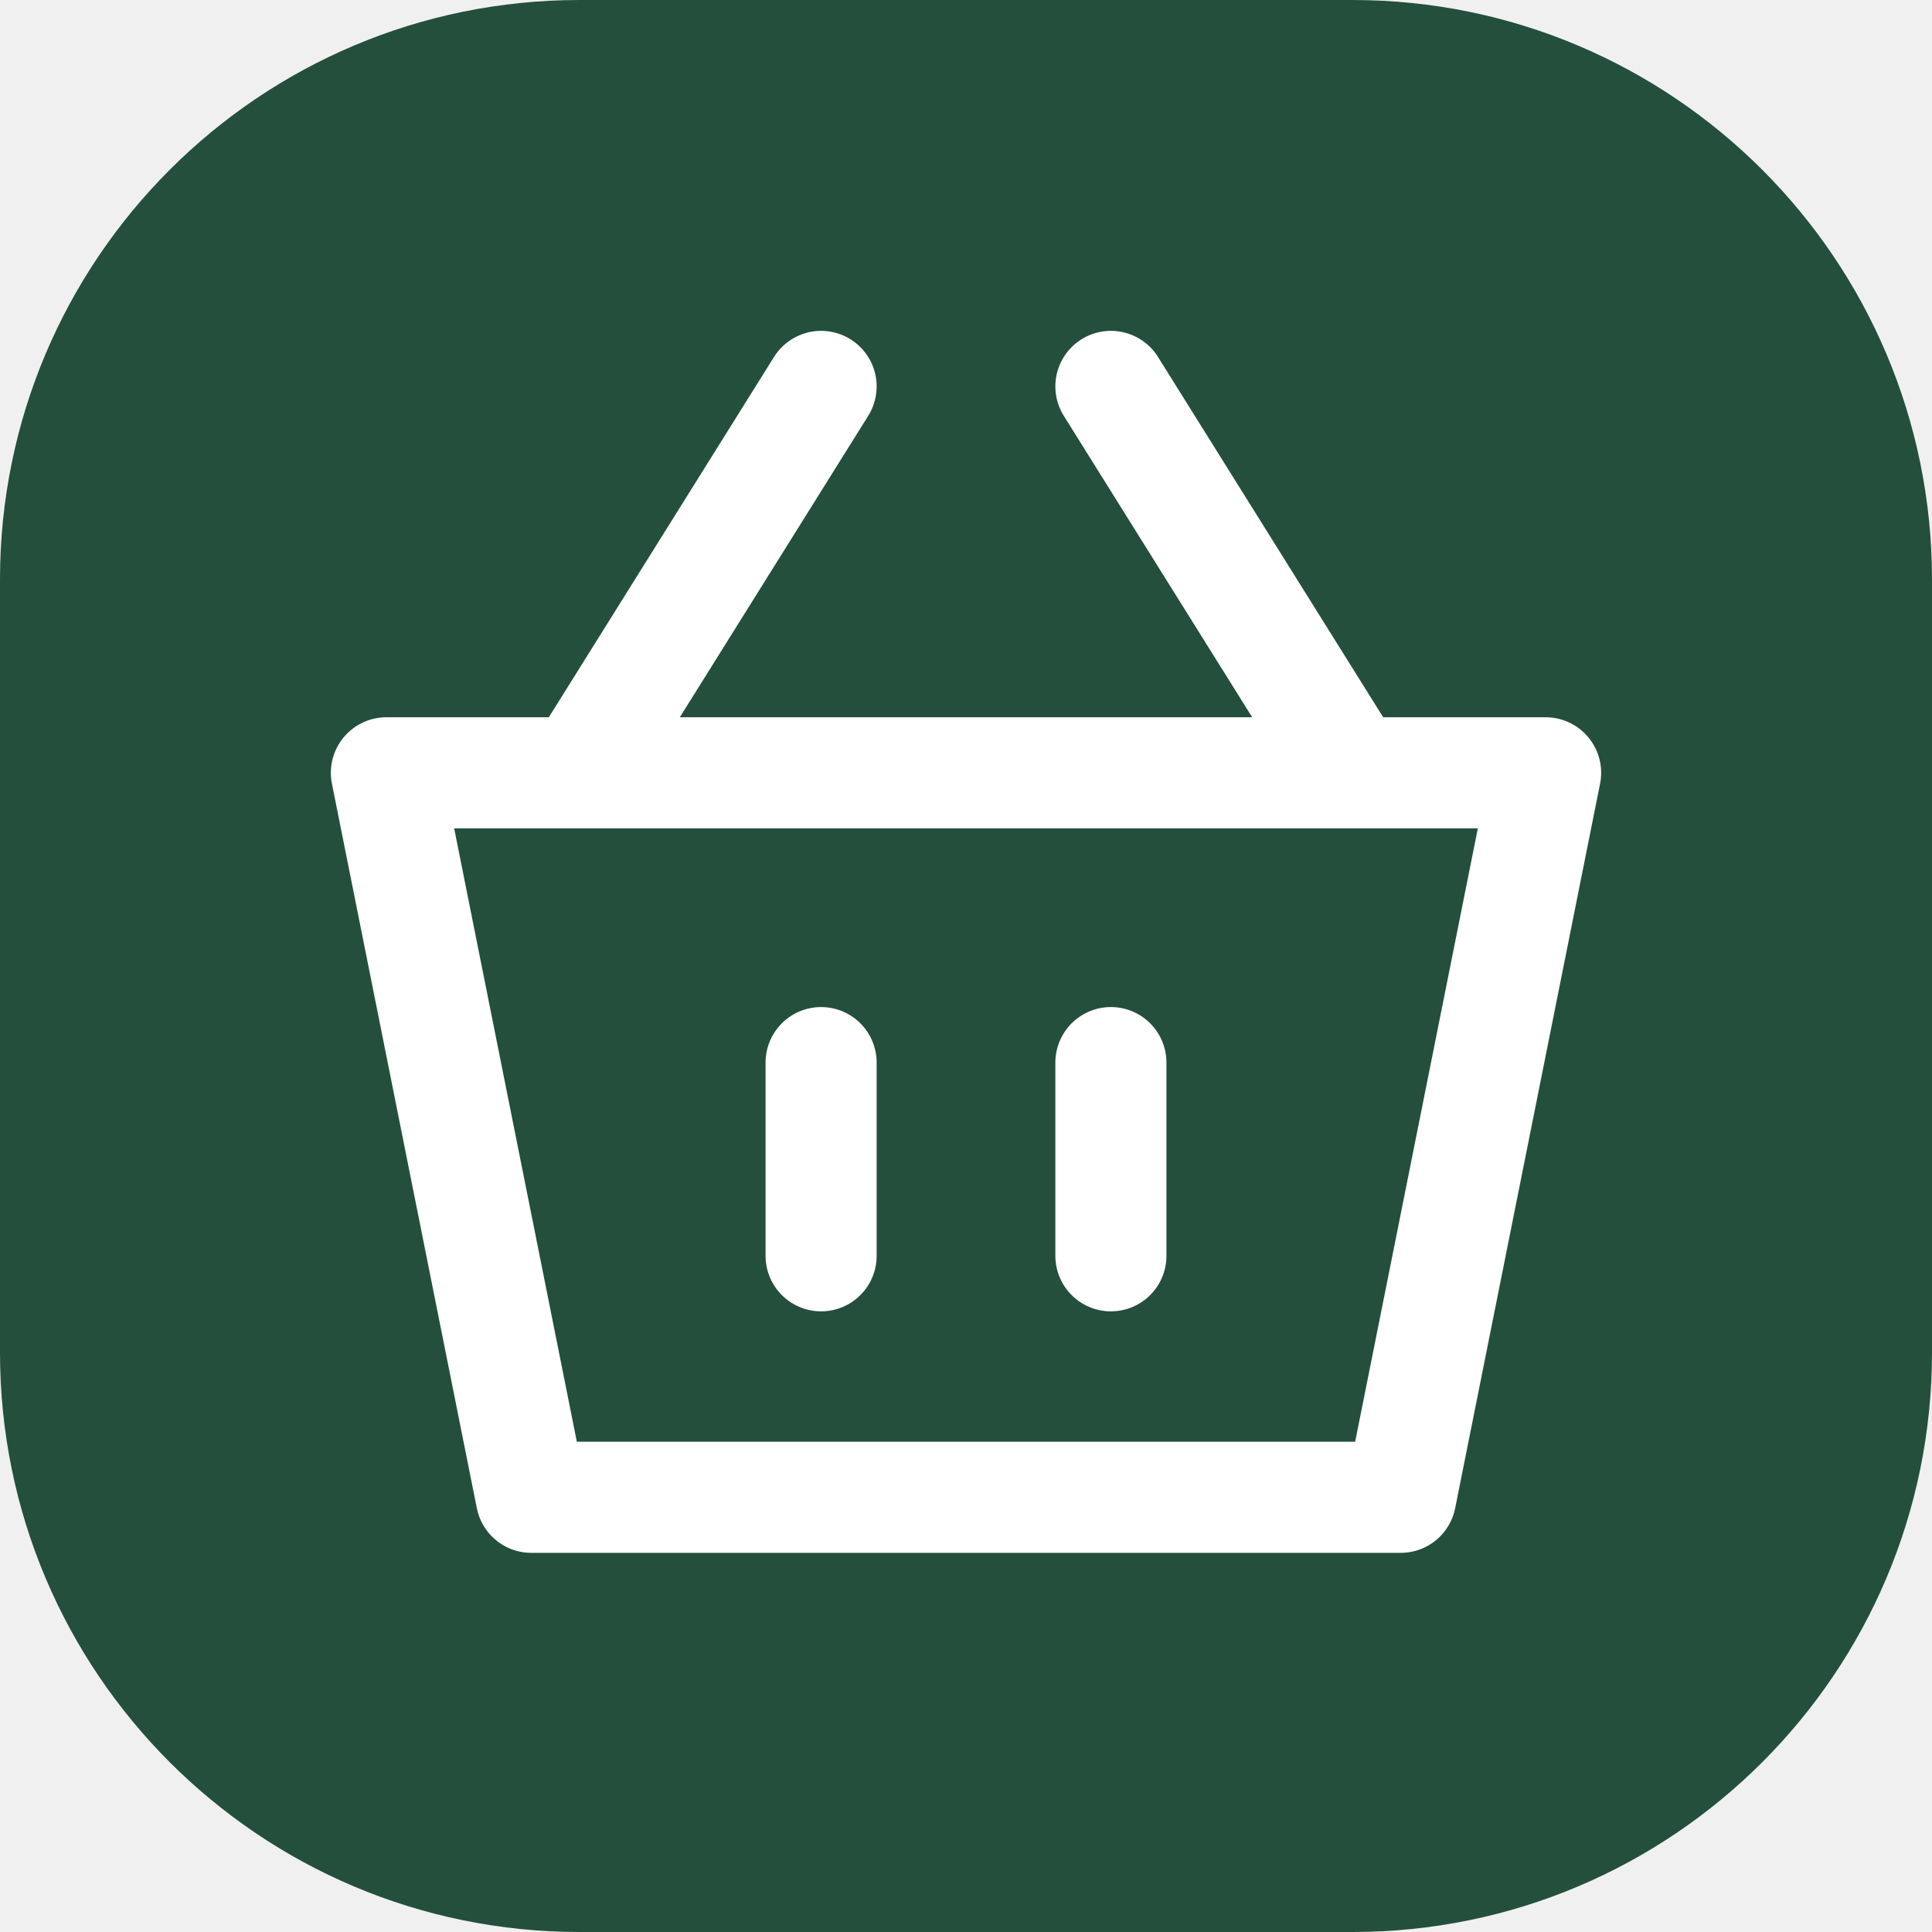
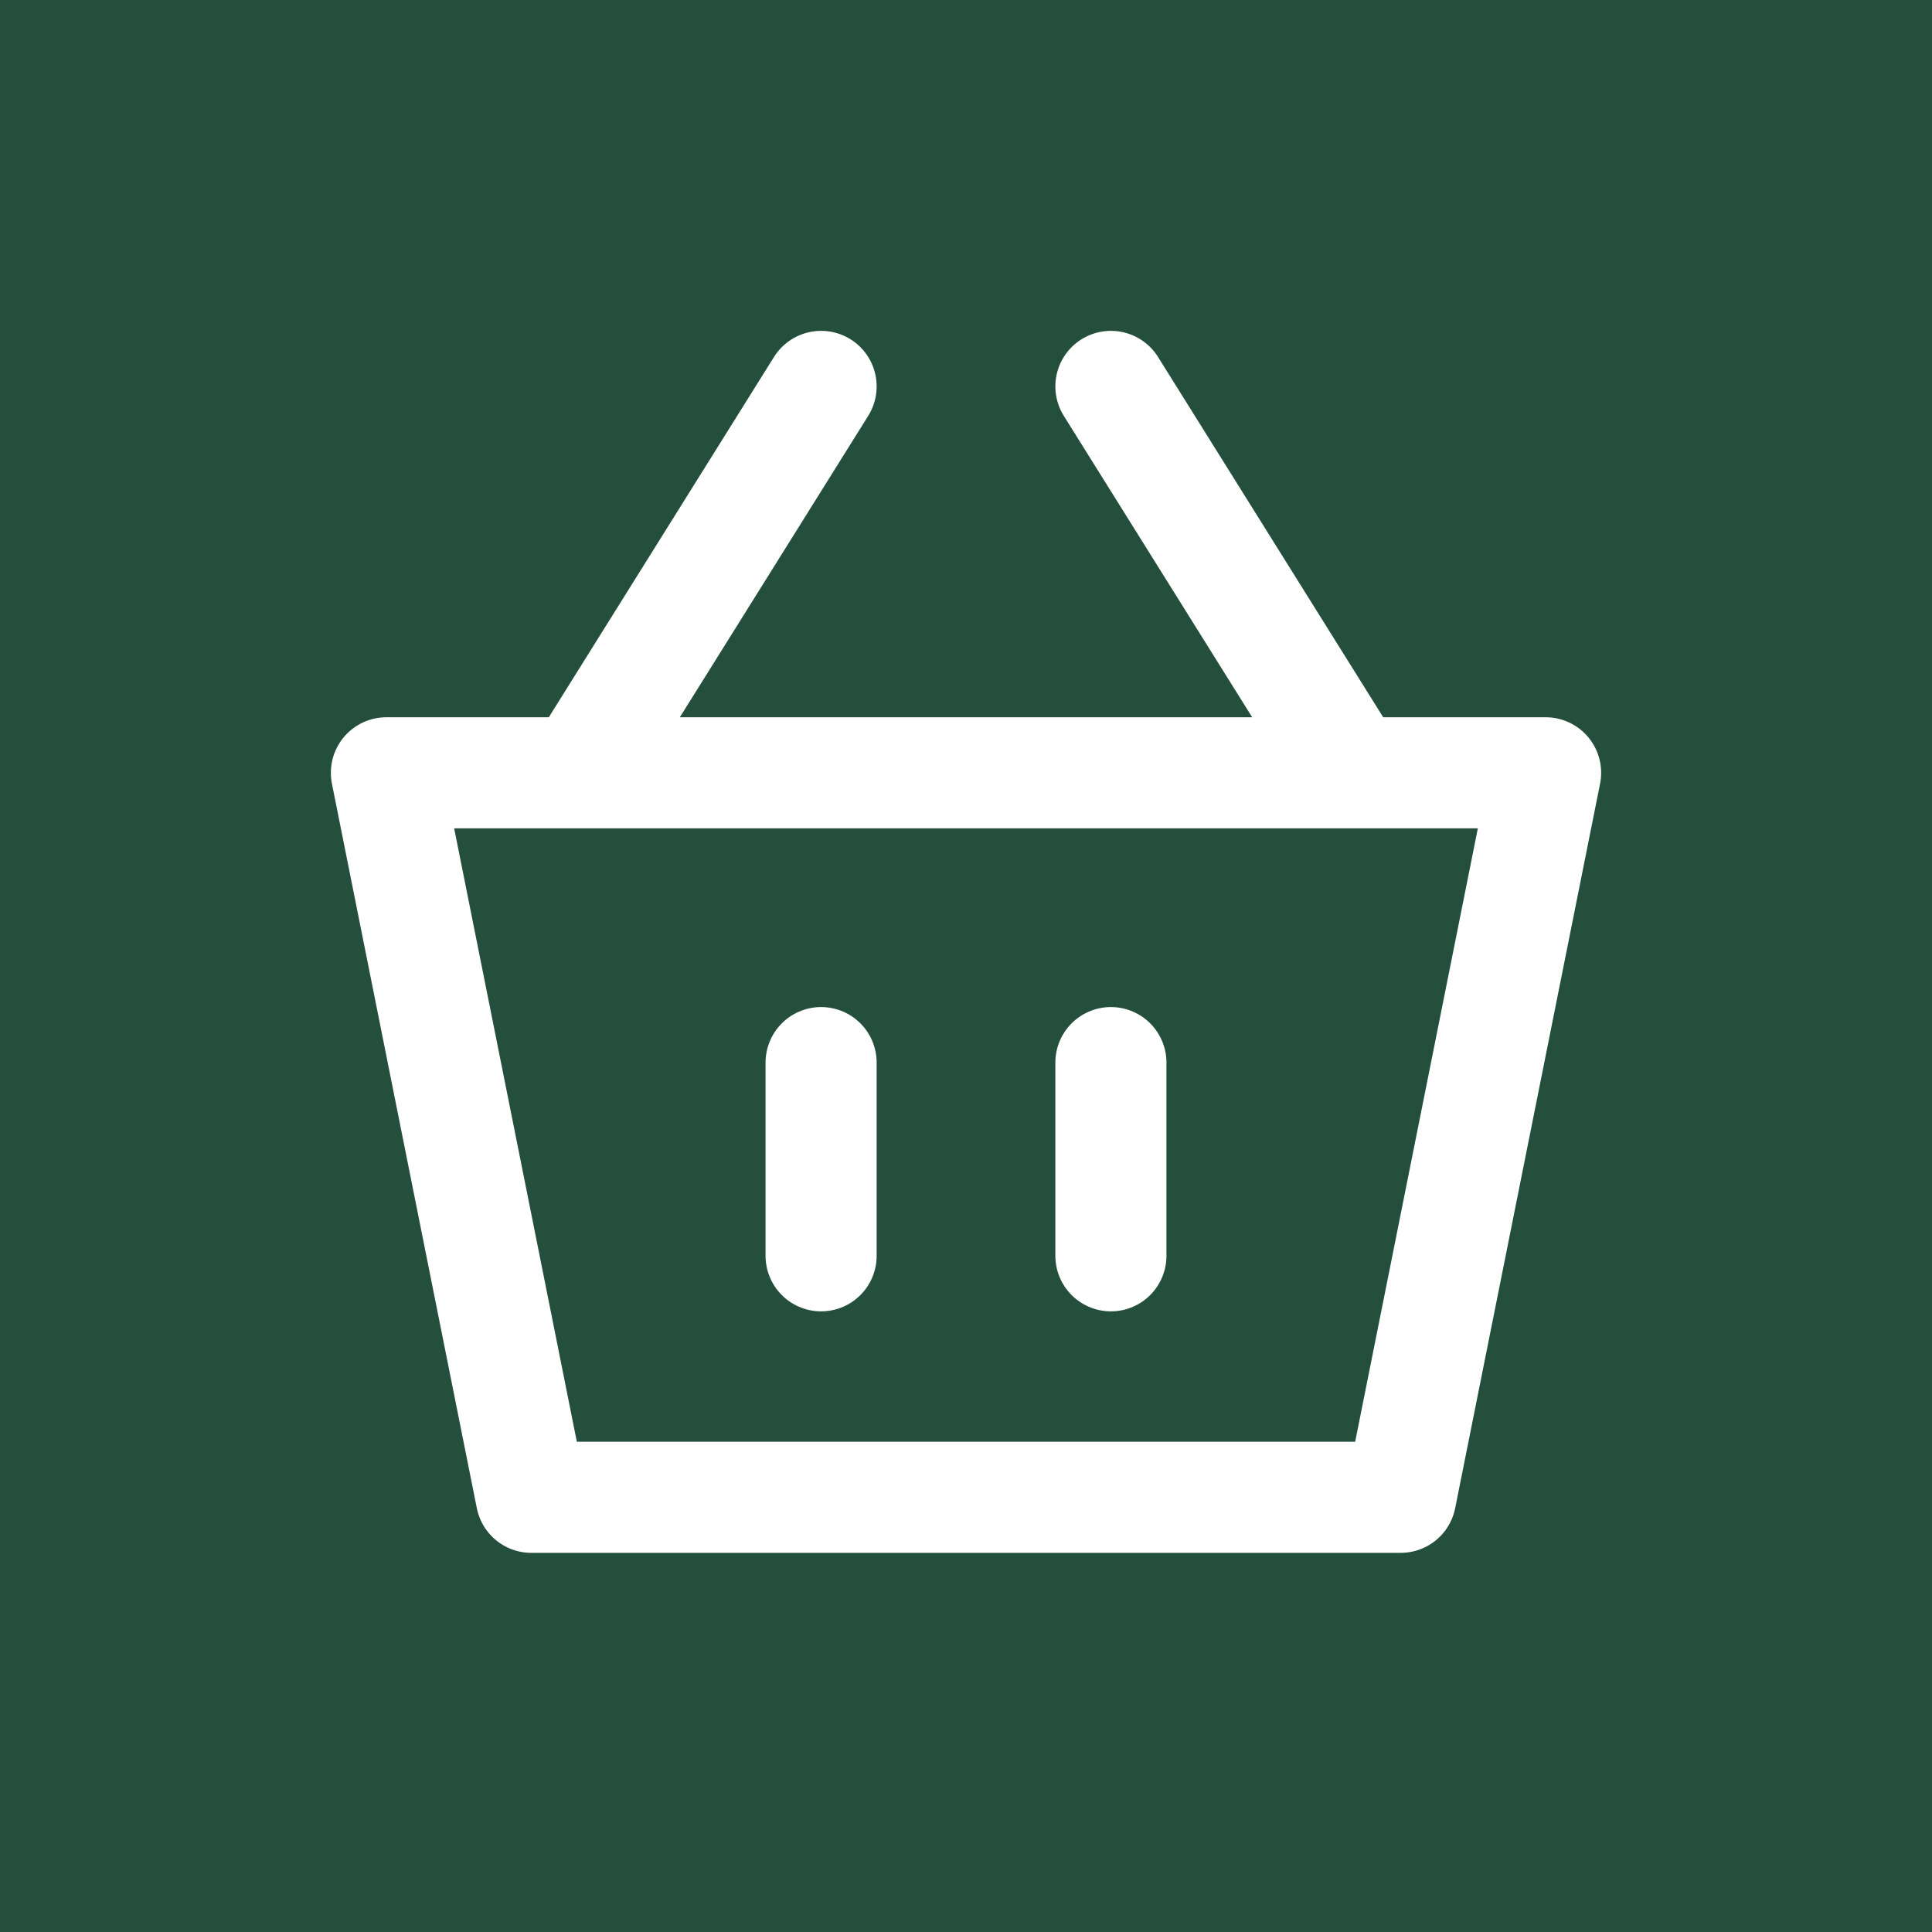
<svg xmlns="http://www.w3.org/2000/svg" viewBox="0 0 40 40">
-   <rect width="40" height="40" rx="12" fill="#244f3d" />
+   <rect width="40" height="40" fill="#244f3d" />
  <g fill="none" stroke="#fff" stroke-width="2.3" stroke-linecap="round" stroke-linejoin="round">
    <path d="m12 16 5-8m11 8-5-8M8 16h24l-3 15H11L8 16Zm9 6v4m6-4v4" />
  </g>
</svg>
